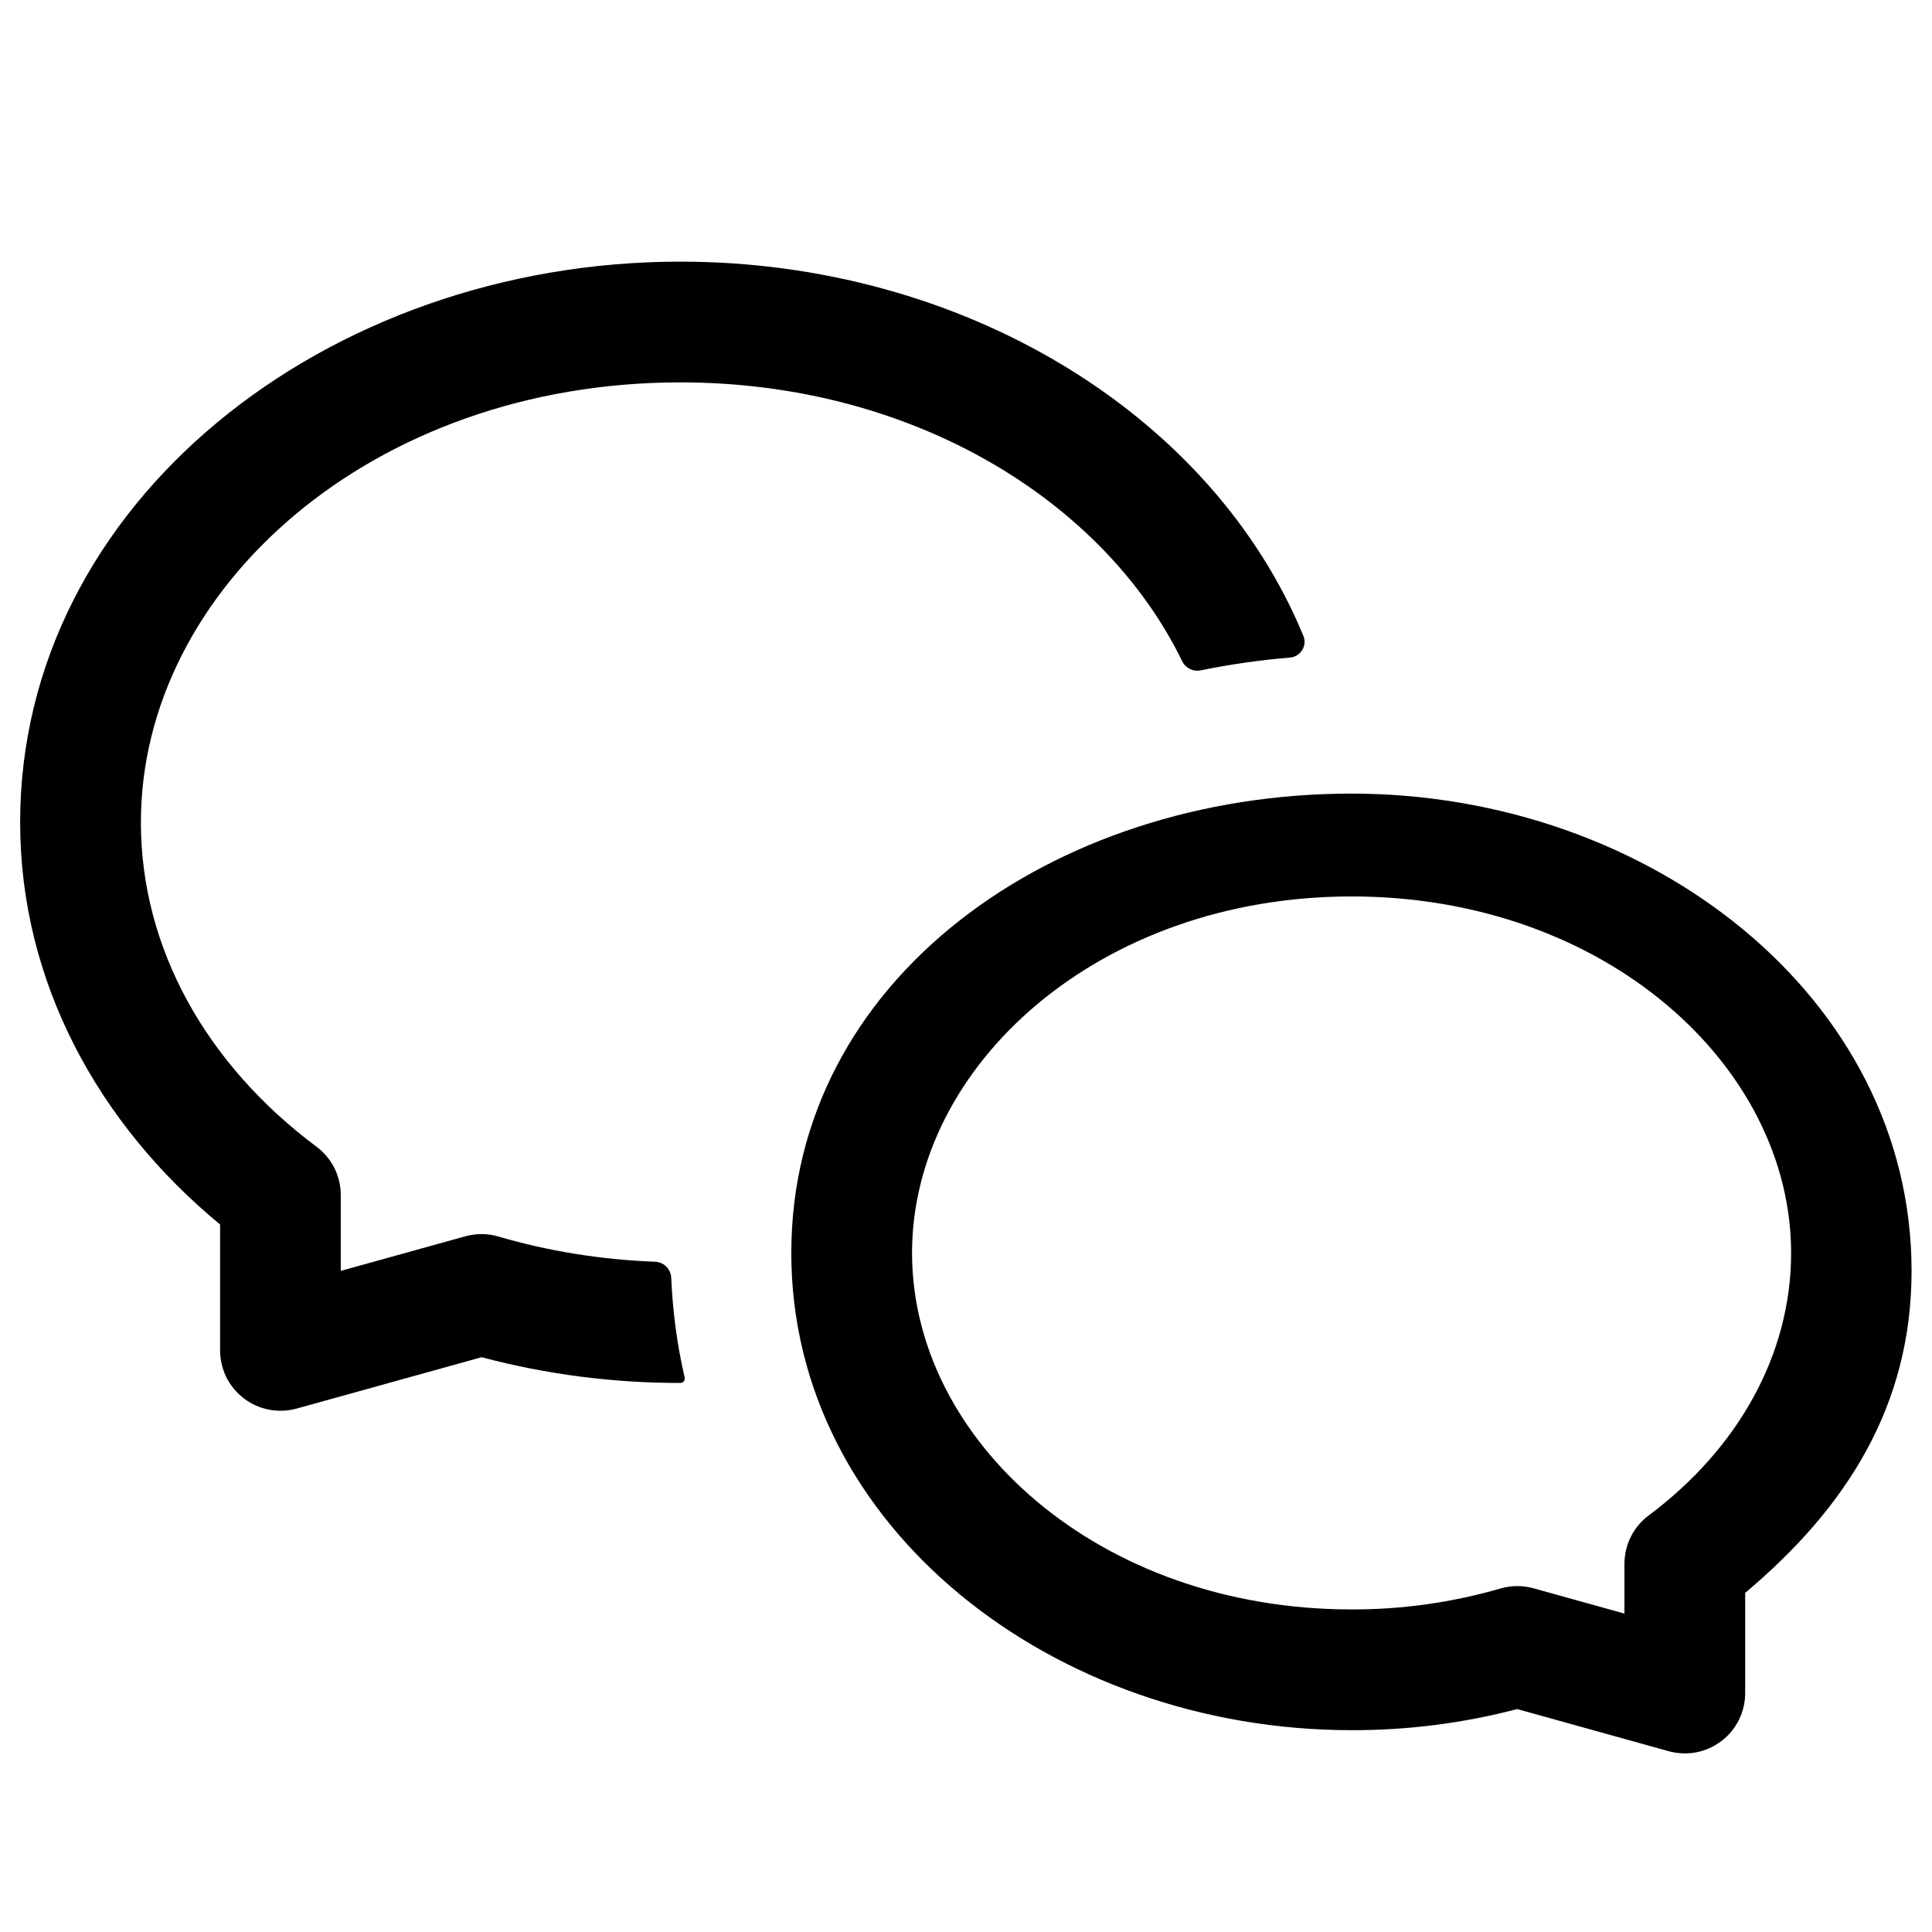
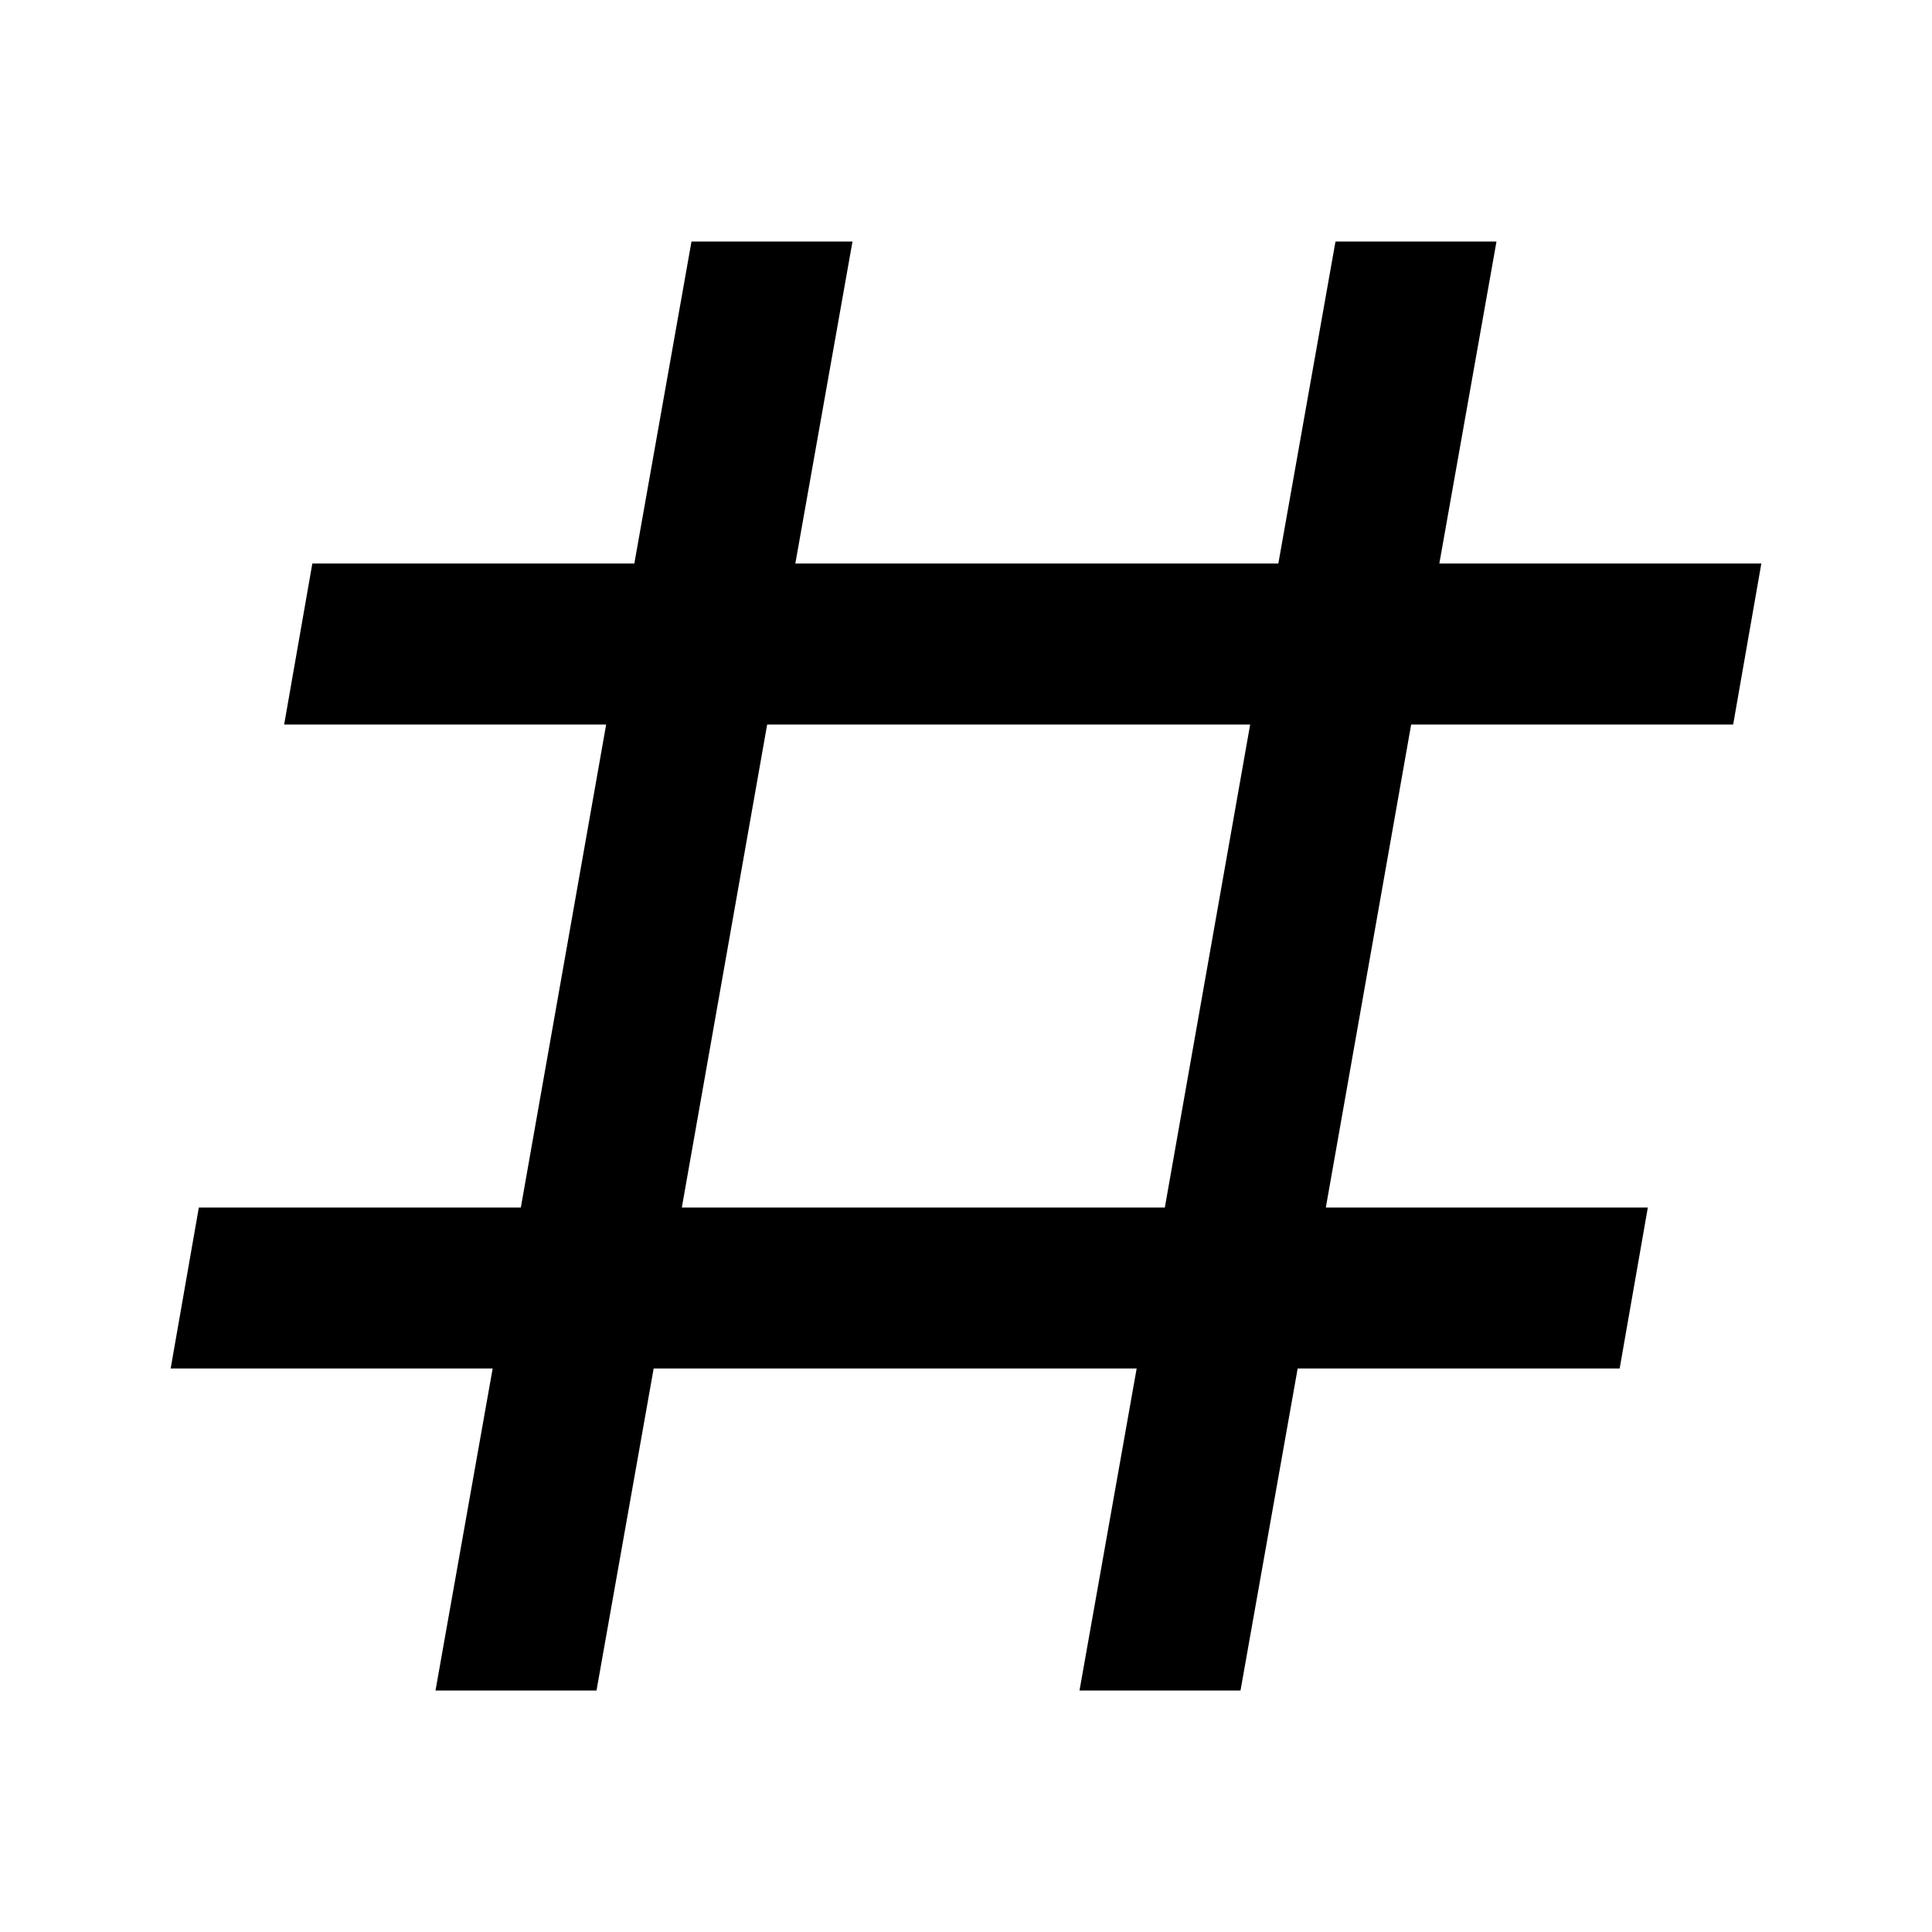
- <svg xmlns="http://www.w3.org/2000/svg" width="26" height="26" viewBox="0 0 26 26" fill="none">
-   <path d="M0.271 11.066C0.271 6.767 4.393 3.521 9.156 3.521C12.946 3.521 16.306 5.562 17.541 8.559C17.554 8.59 17.558 8.624 17.555 8.658C17.552 8.691 17.54 8.724 17.522 8.752C17.504 8.78 17.479 8.804 17.45 8.821C17.421 8.838 17.389 8.848 17.355 8.85C16.952 8.883 16.551 8.941 16.157 9.022C16.108 9.031 16.057 9.025 16.012 9.002C15.967 8.98 15.931 8.943 15.909 8.898C14.866 6.754 12.301 5.146 9.156 5.146C5.002 5.146 1.896 7.928 1.896 11.066C1.896 12.761 2.778 14.327 4.261 15.433C4.362 15.509 4.444 15.607 4.501 15.72C4.557 15.834 4.586 15.958 4.586 16.085V17.103L6.264 16.637C6.41 16.597 6.564 16.598 6.709 16.641C7.37 16.835 8.079 16.952 8.816 16.98C8.873 16.982 8.927 17.005 8.967 17.046C9.007 17.086 9.031 17.14 9.033 17.196C9.053 17.659 9.114 18.106 9.214 18.538C9.216 18.546 9.216 18.555 9.214 18.564C9.212 18.573 9.208 18.581 9.203 18.588C9.197 18.595 9.19 18.601 9.182 18.605C9.174 18.609 9.165 18.611 9.156 18.611C8.253 18.613 7.354 18.496 6.481 18.265L3.992 18.956C3.872 18.989 3.745 18.994 3.622 18.971C3.498 18.947 3.383 18.896 3.283 18.82C3.183 18.744 3.102 18.646 3.046 18.534C2.991 18.421 2.962 18.298 2.962 18.172V16.479C1.326 15.129 0.271 13.218 0.271 11.066Z" fill="black" />
-   <path fill-rule="evenodd" clip-rule="evenodd" d="M18.185 10.68C22.204 10.68 25.725 13.423 25.725 17.102C25.725 18.922 24.847 20.292 23.486 21.436V22.784C23.486 22.909 23.457 23.032 23.402 23.145C23.346 23.257 23.266 23.355 23.166 23.43C23.066 23.506 22.951 23.558 22.828 23.582C22.705 23.605 22.578 23.6 22.457 23.567L20.418 23C19.691 23.19 18.941 23.286 18.189 23.284C14.17 23.284 10.649 20.541 10.649 16.862C10.649 13.183 14.164 10.68 18.185 10.68ZM24.104 16.862C24.104 14.345 21.6 12.064 18.189 12.064C14.779 12.064 12.274 14.345 12.274 16.862C12.274 19.38 14.779 21.659 18.189 21.659C18.866 21.661 19.54 21.566 20.19 21.378C20.335 21.335 20.49 21.334 20.636 21.374L21.861 21.715V21.043C21.862 20.916 21.891 20.792 21.948 20.679C22.005 20.566 22.087 20.468 22.189 20.393C23.395 19.491 24.104 18.225 24.104 16.861V16.862Z" fill="black" />
+ <svg xmlns="http://www.w3.org/2000/svg" viewBox="0 0 24 24">
+   <path d="M5.41,21L6.12,17H2.12L2.47,15H6.47L7.53,9H3.53L3.88,7H7.88L8.59,3H10.59L9.88,7H15.88L16.59,3H18.59L17.88,7H21.88L21.53,9H17.53L16.47,15H20.47L20.12,17H16.12L15.41,21H13.41L14.12,17H8.12L7.41,21H5.41M9.53,9L8.47,15H14.47L15.53,9H9.53Z" />
</svg>
